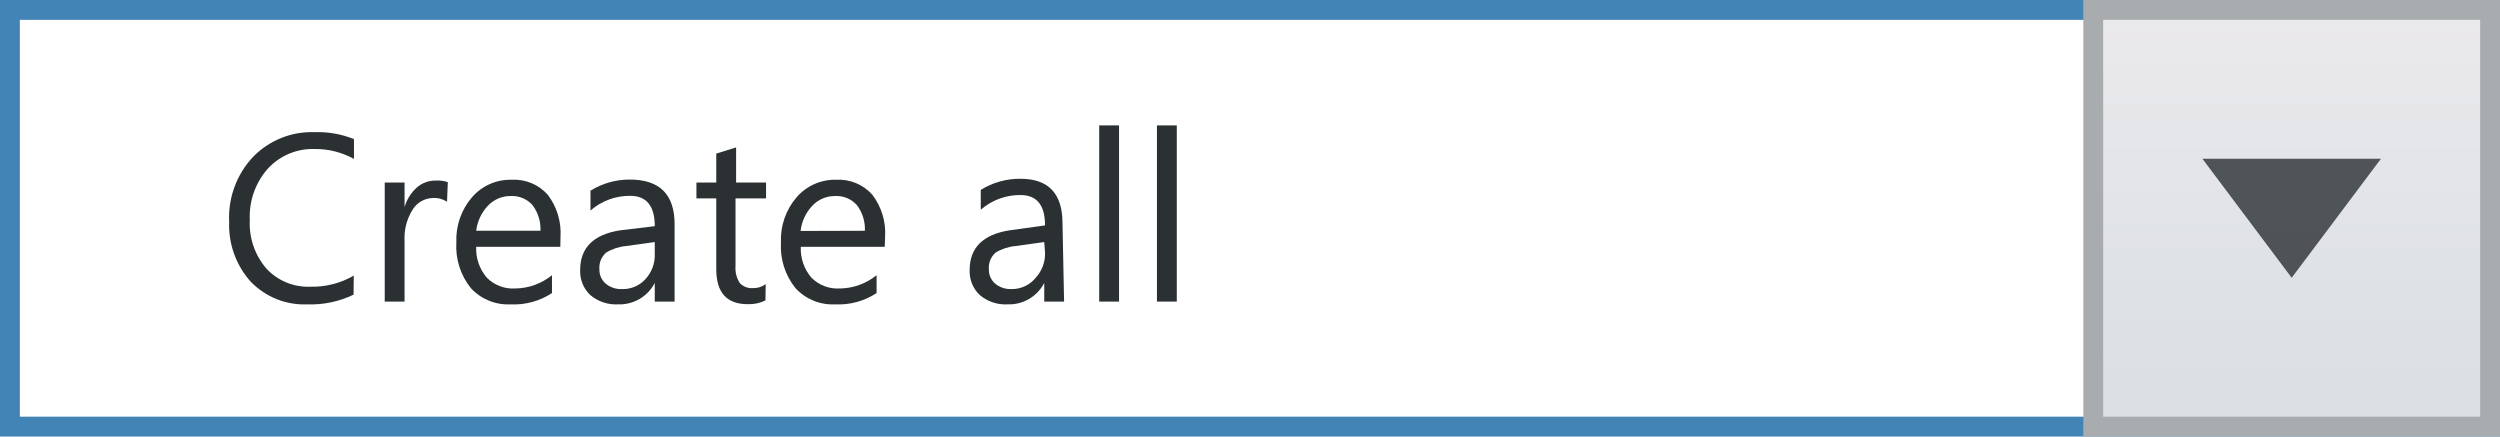
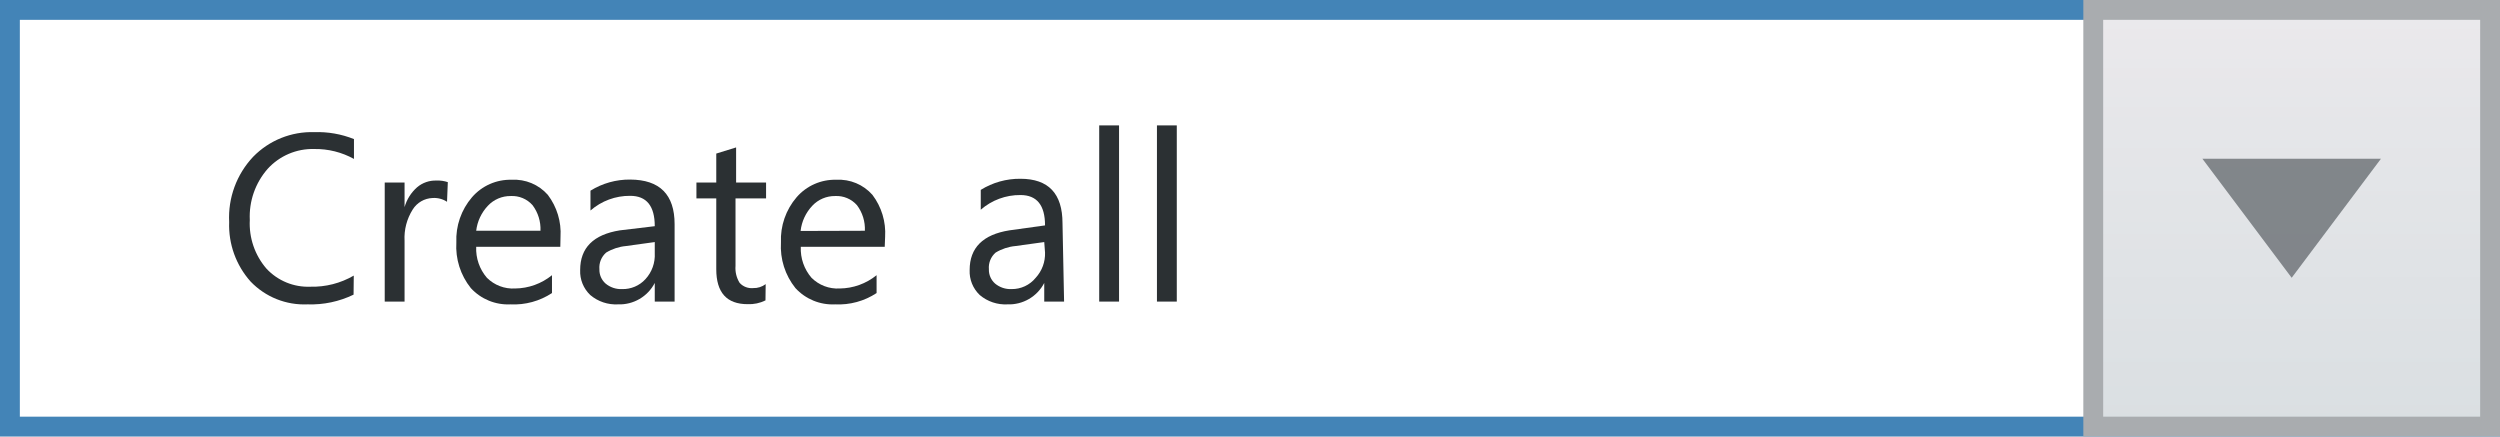
<svg xmlns="http://www.w3.org/2000/svg" id="Layer_1" data-name="Layer 1" width="126" height="22" viewBox="0 0 126 22">
  <defs>
    <linearGradient id="linear-gradient" x1="115.5" y1="0.5" x2="115.5" y2="21.5" gradientUnits="userSpaceOnUse">
      <stop offset="0" stop-color="#ebe9ec" />
      <stop offset="0.28" stop-color="#e5e6e9" />
      <stop offset="1" stop-color="#dadfe2" />
    </linearGradient>
  </defs>
  <rect x="0.5" y="0.5" width="125" height="21" fill="#fff" />
  <path d="M125,1V21H1V1H125m1-1H0V22H126V0Z" fill="#4384b7" />
  <rect x="105.5" y="0.5" width="20" height="21" fill="url(#linear-gradient)" />
  <path d="M125,1V21H106V1h19m1-1H105V22h21V0Z" fill="#a9acaf" />
-   <path d="M111,8h9l-4.5,6Z" fill="#2b3033" opacity="0.8" />
+   <path d="M111,8h9l-4.5,6Z" fill="#696e73" opacity="0.8" />
  <path d="M17.82,14.85a4.93,4.93,0,0,1-2.32.49,3.74,3.74,0,0,1-2.87-1.15,4.26,4.26,0,0,1-1.08-3A4.46,4.46,0,0,1,12.76,7.9a4.12,4.12,0,0,1,3.08-1.24,4.93,4.93,0,0,1,2,.35v1a4,4,0,0,0-2-.5,3.06,3.06,0,0,0-2.35,1,3.64,3.64,0,0,0-.9,2.58,3.47,3.47,0,0,0,.84,2.45,2.86,2.86,0,0,0,2.21.91,4.14,4.14,0,0,0,2.19-.56Z" fill="#2b3033" />
  <path d="M22.53,10.17a1.18,1.18,0,0,0-.73-.19,1.23,1.23,0,0,0-1,.58,2.68,2.68,0,0,0-.41,1.58V15.2h-1v-6h1v1.24h0a2.1,2.1,0,0,1,.63-1A1.43,1.43,0,0,1,22,9.1a1.57,1.57,0,0,1,.57.08Z" fill="#2b3033" />
  <path d="M28.24,12.44H24A2.24,2.24,0,0,0,24.54,14a1.86,1.86,0,0,0,1.42.54,3,3,0,0,0,1.86-.67v.9a3.48,3.48,0,0,1-2.09.57,2.54,2.54,0,0,1-2-.82,3.35,3.35,0,0,1-.73-2.3,3.28,3.28,0,0,1,.79-2.28,2.55,2.55,0,0,1,2-.88,2.26,2.26,0,0,1,1.82.76,3.18,3.18,0,0,1,.64,2.12Zm-1-.81a2,2,0,0,0-.4-1.29,1.37,1.37,0,0,0-1.1-.46,1.55,1.55,0,0,0-1.15.49A2.21,2.21,0,0,0,24,11.63Z" fill="#2b3033" />
  <path d="M34,15.2H33v-.94h0a2,2,0,0,1-1.85,1.08,2,2,0,0,1-1.4-.47,1.64,1.64,0,0,1-.51-1.26q0-1.68,2-2L33,11.4q0-1.53-1.24-1.53a3,3,0,0,0-2,.74v-1a3.72,3.72,0,0,1,2-.56Q34,9.06,34,11.3Zm-1-3-1.45.2a2.35,2.35,0,0,0-1,.33,1,1,0,0,0-.34.84.92.92,0,0,0,.31.72,1.21,1.21,0,0,0,.83.28,1.54,1.54,0,0,0,1.18-.5A1.79,1.79,0,0,0,33,12.76Z" fill="#2b3033" />
  <path d="M38.58,15.14a1.85,1.85,0,0,1-.9.19q-1.58,0-1.58-1.76V10h-1V9.2h1V7.74l1-.31V9.2h1.51V10H37.07V13.4a1.4,1.4,0,0,0,.21.86.82.82,0,0,0,.68.26,1,1,0,0,0,.63-.2Z" fill="#2b3033" />
  <path d="M44.59,12.44H40.36A2.24,2.24,0,0,0,40.9,14a1.86,1.86,0,0,0,1.42.54,3,3,0,0,0,1.86-.67v.9a3.48,3.48,0,0,1-2.09.57,2.54,2.54,0,0,1-2-.82,3.35,3.35,0,0,1-.73-2.3,3.28,3.28,0,0,1,.79-2.28,2.55,2.55,0,0,1,2-.88,2.26,2.26,0,0,1,1.82.76,3.18,3.18,0,0,1,.64,2.12Zm-1-.81a2,2,0,0,0-.4-1.29,1.37,1.37,0,0,0-1.1-.46,1.55,1.55,0,0,0-1.15.49,2.21,2.21,0,0,0-.59,1.27Z" fill="#2b3033" />
  <path d="M53.63,15.2h-1v-.94h0a2,2,0,0,1-1.85,1.08,2,2,0,0,1-1.4-.47,1.64,1.64,0,0,1-.51-1.26q0-1.68,2-2l1.8-.25q0-1.53-1.24-1.53a3,3,0,0,0-2,.74v-1a3.72,3.72,0,0,1,2-.56q2.12,0,2.12,2.24Zm-1-3-1.45.2a2.35,2.35,0,0,0-1,.33,1,1,0,0,0-.34.84.92.92,0,0,0,.31.72,1.21,1.21,0,0,0,.83.28A1.54,1.54,0,0,0,52.2,14a1.79,1.79,0,0,0,.47-1.27Z" fill="#2b3033" />
  <path d="M56.4,15.2h-1V6.32h1Z" fill="#2b3033" />
  <path d="M59.31,15.2h-1V6.32h1Z" fill="#2b3033" />
</svg>
